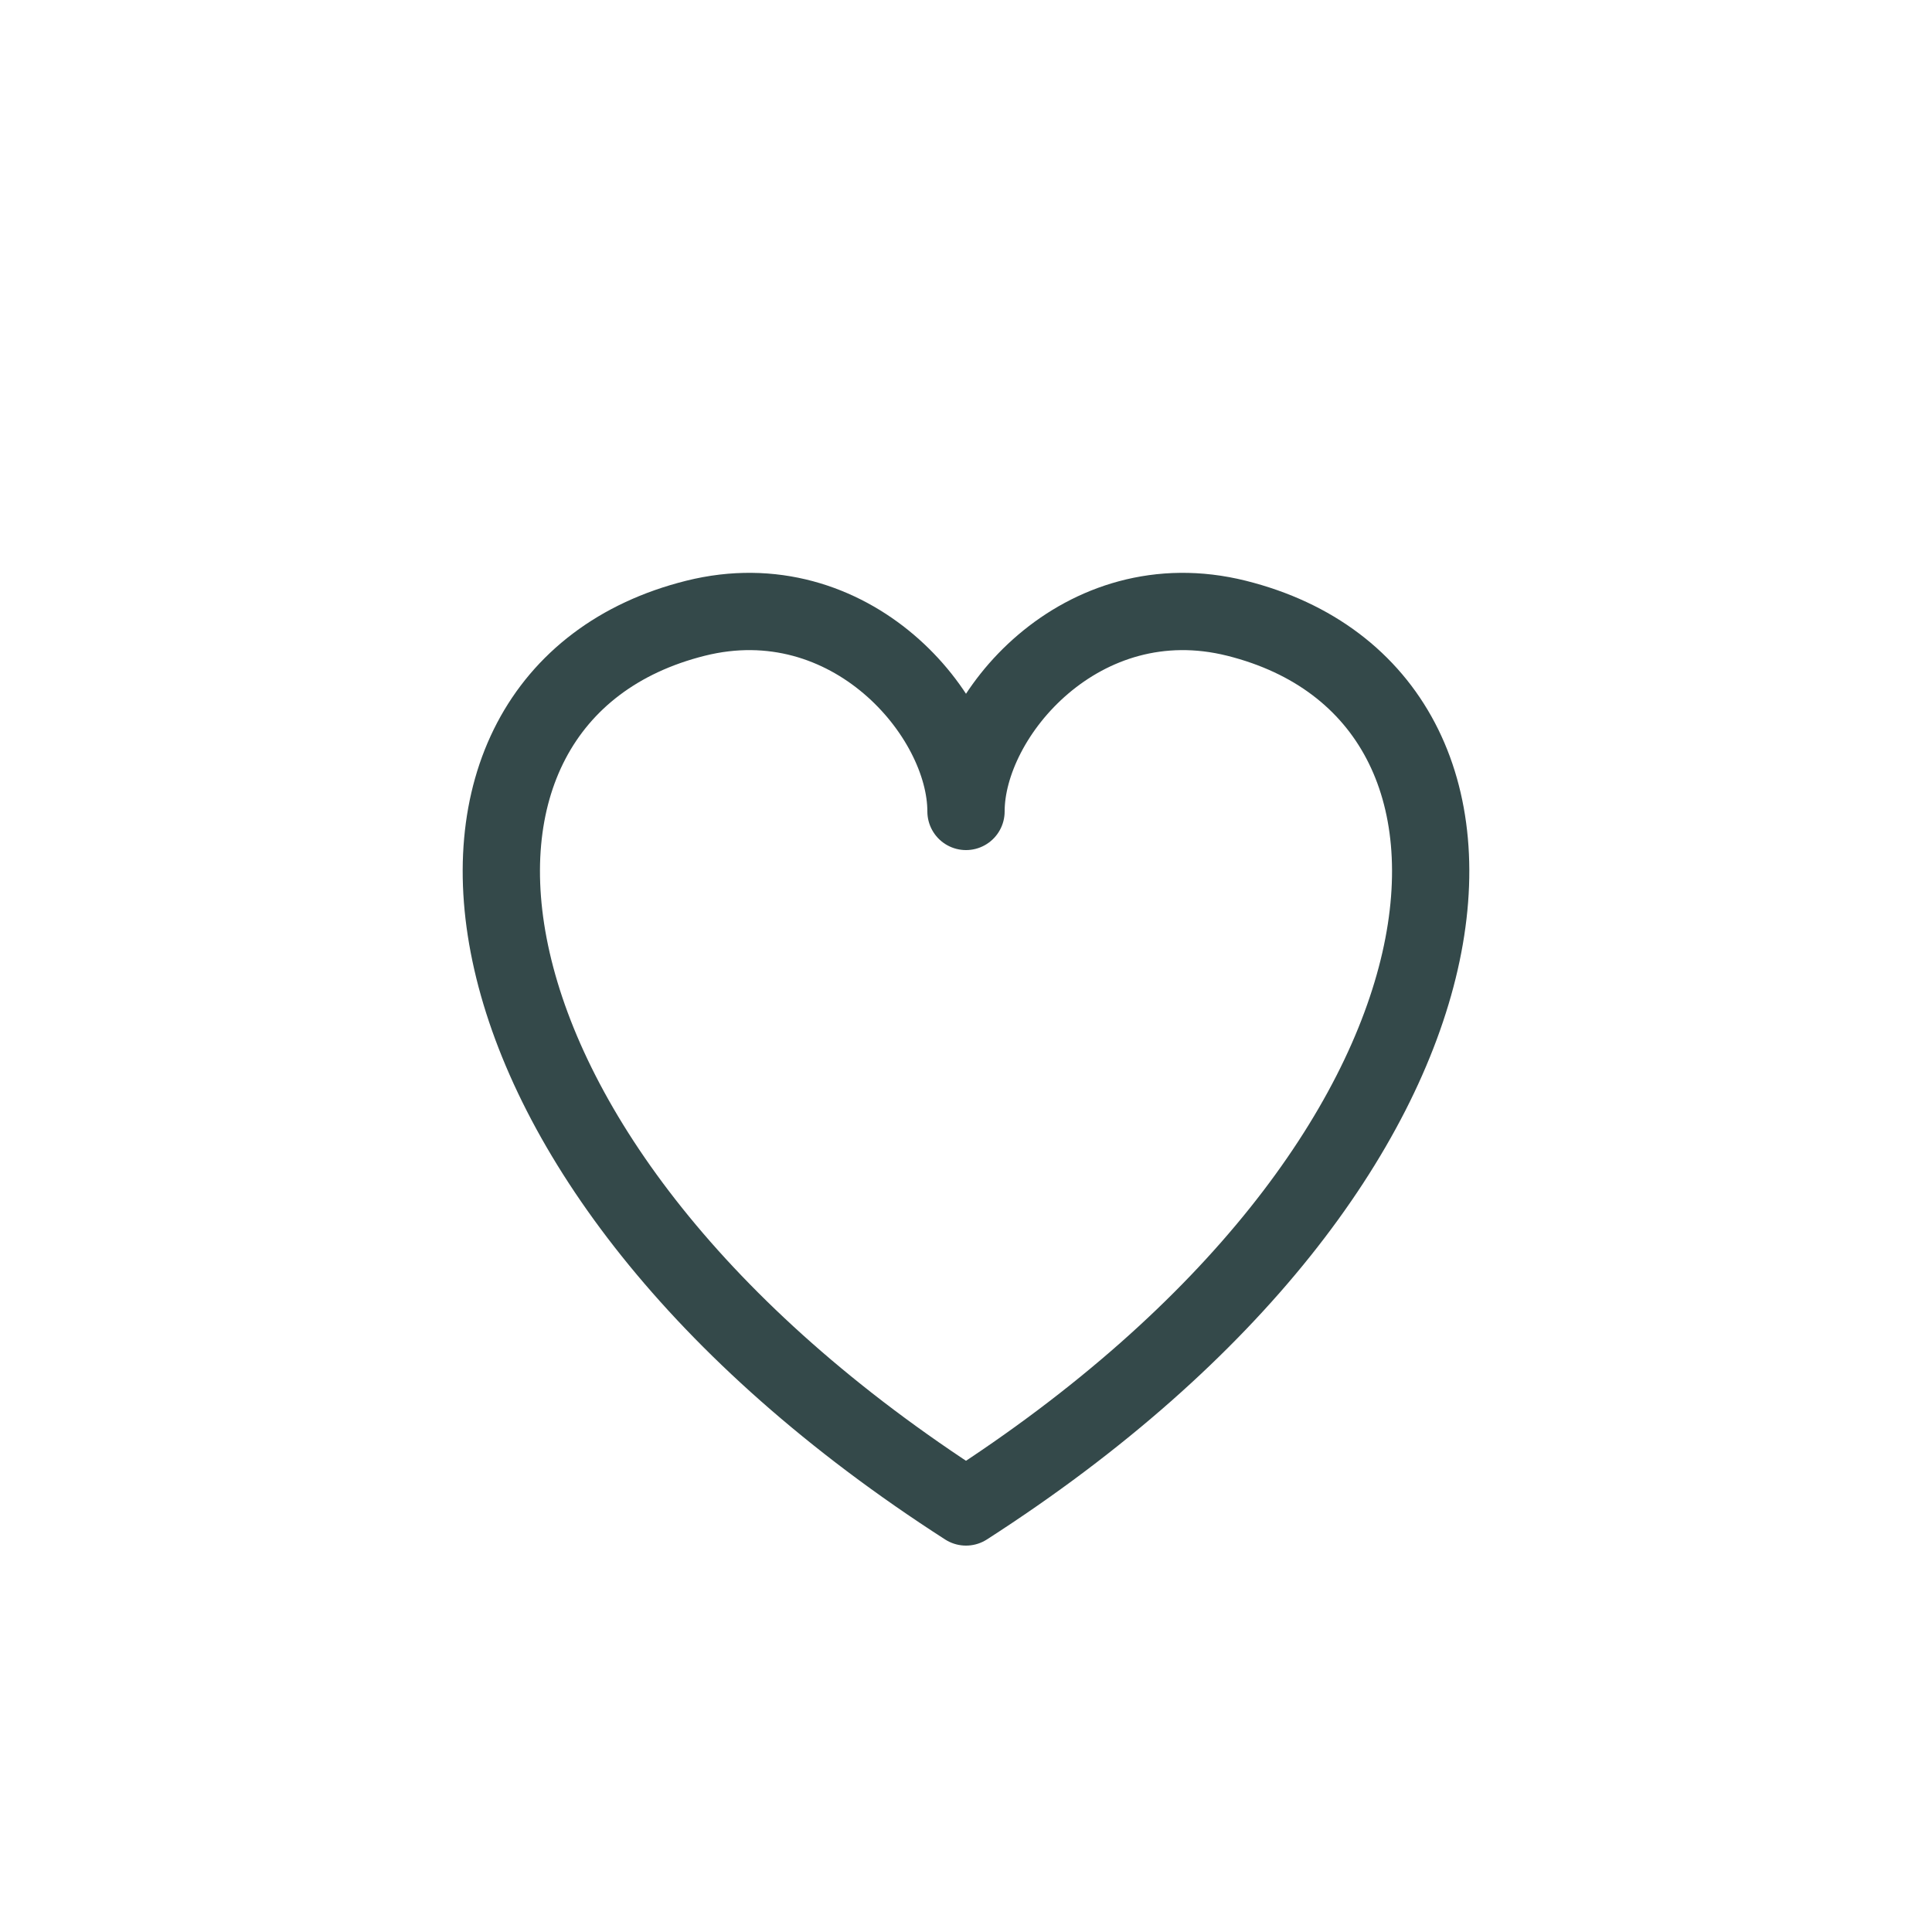
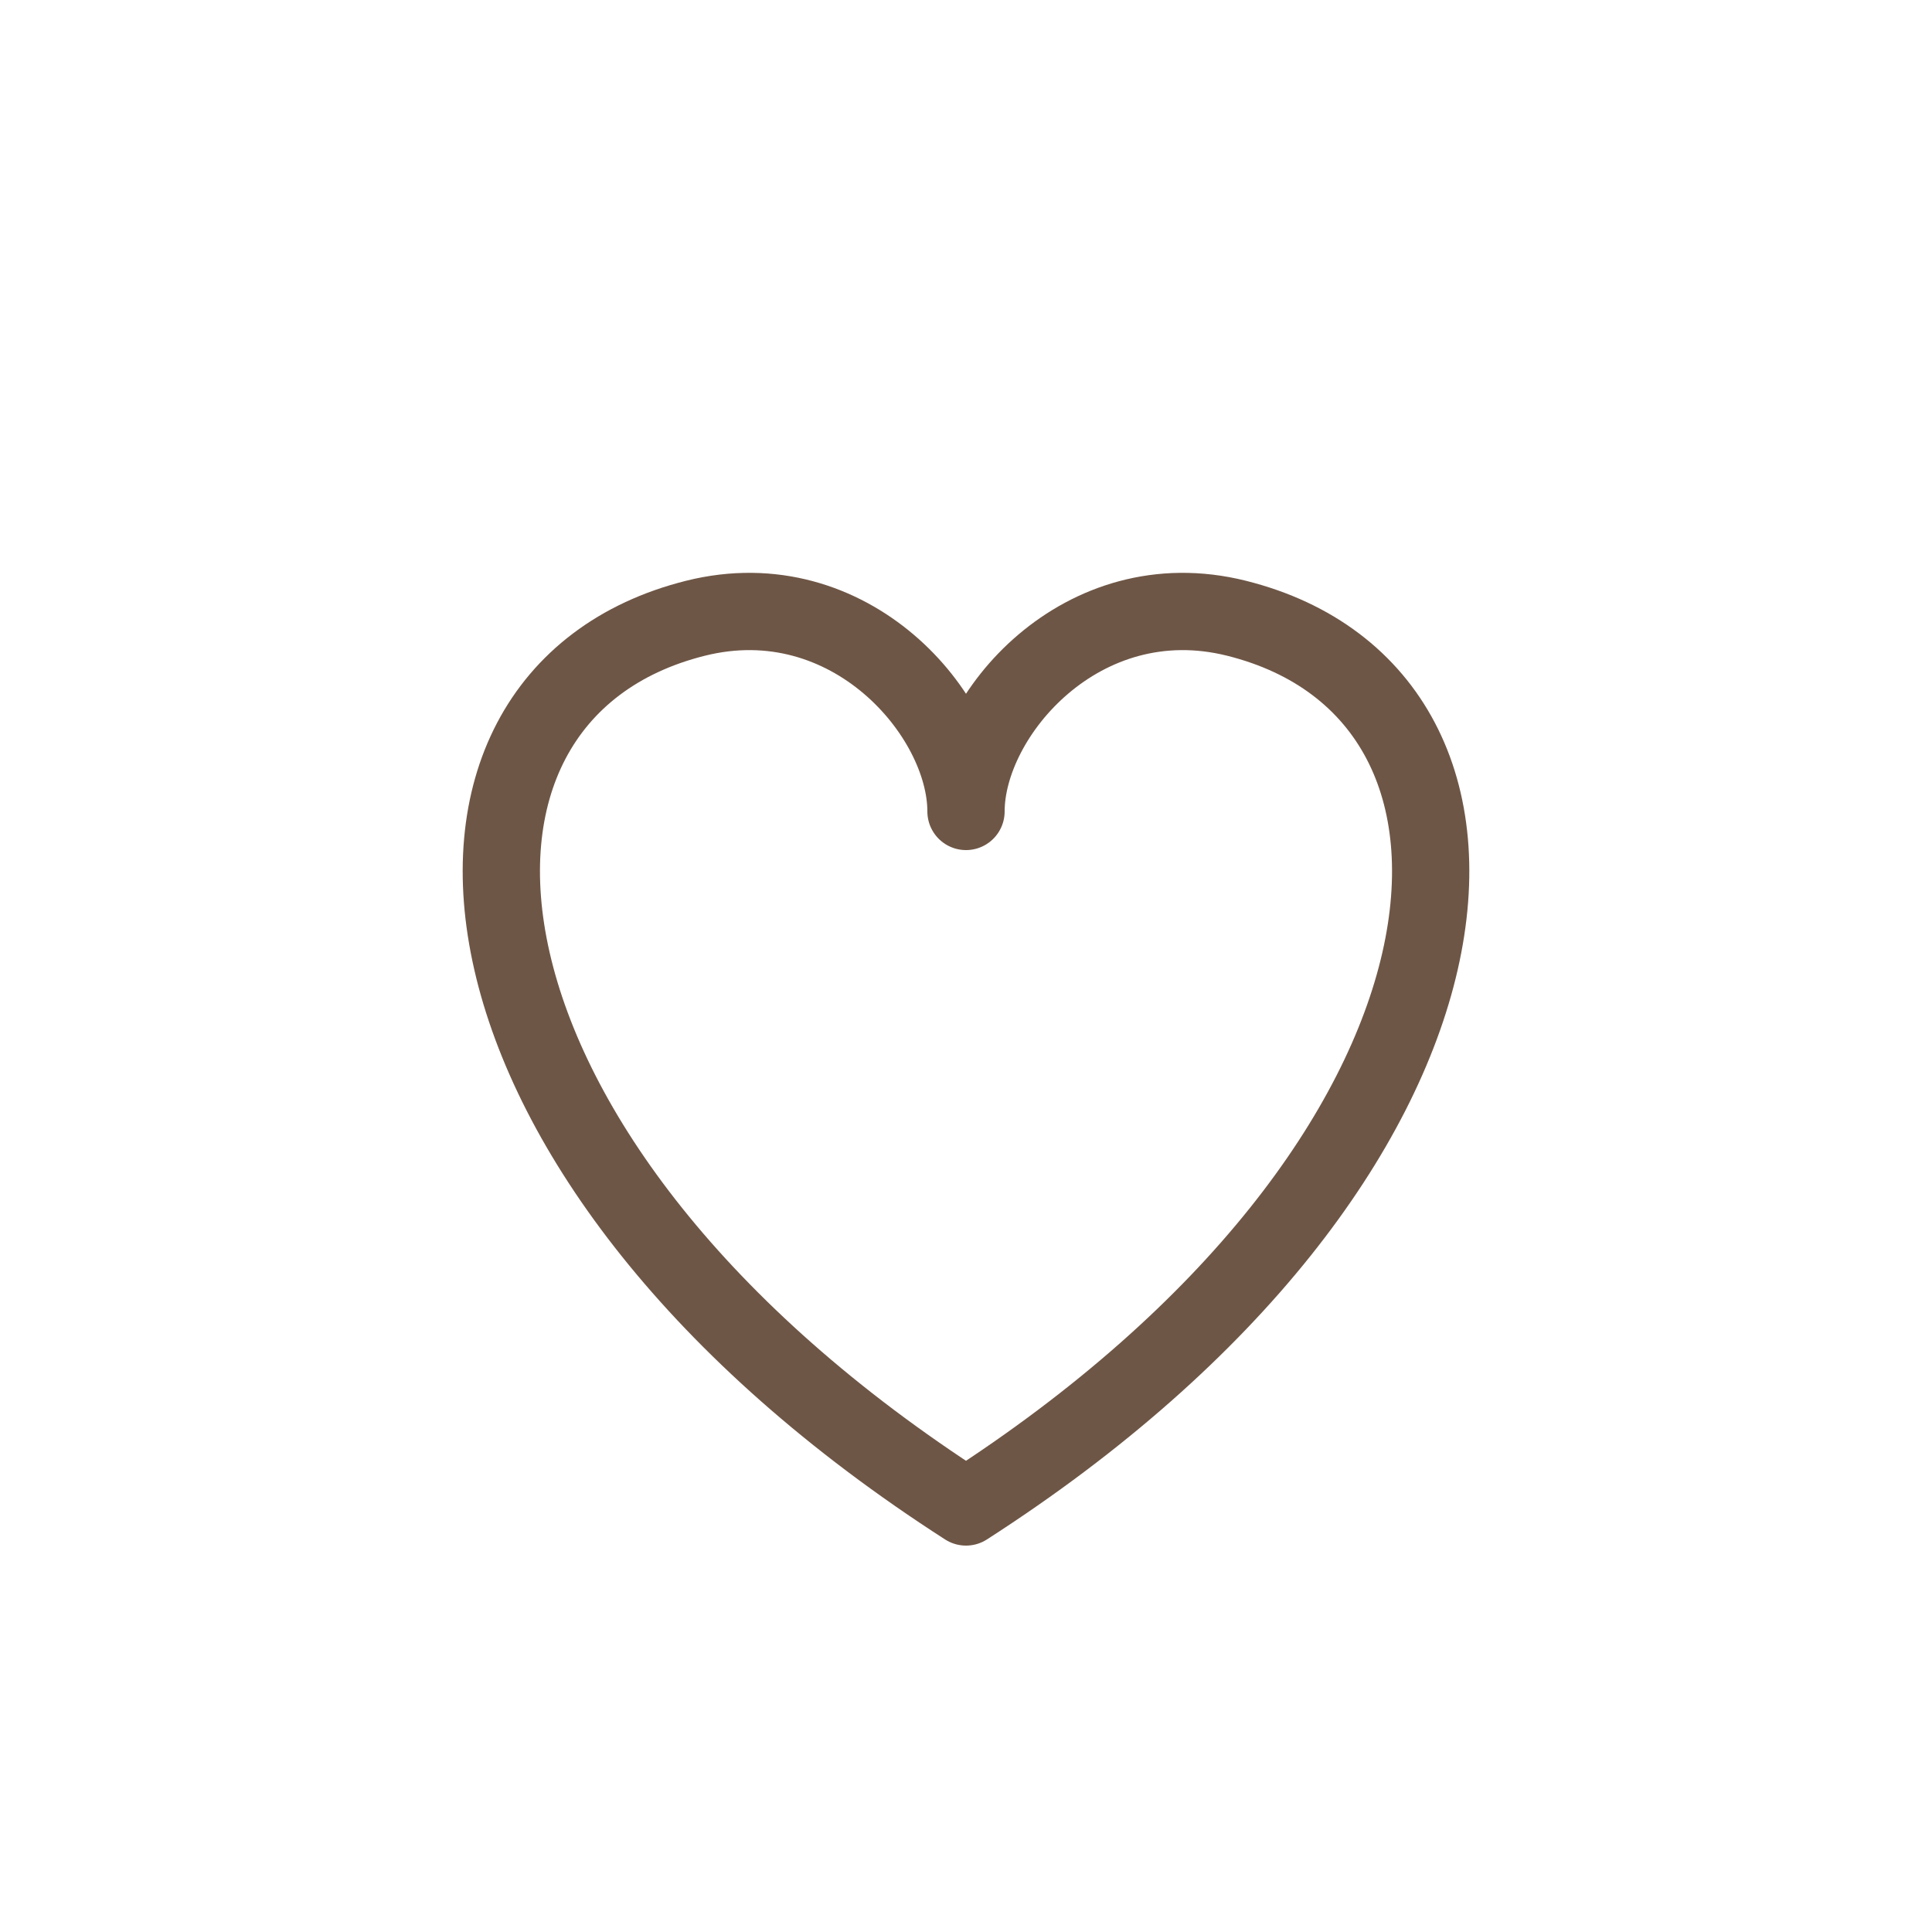
<svg xmlns="http://www.w3.org/2000/svg" viewBox="0 0 100 100">
-   <g fill="none" stroke="#34494A" stroke-width="4" stroke-linecap="round" stroke-linejoin="round">
+   <g fill="none" stroke="#6E5646" stroke-width="4" stroke-linecap="round" stroke-linejoin="round">
    <path d="M50 78C22 60 20 36 36 32C44 30 50 37 50 42C50 37 56 30 64 32C80 36 78 60 50 78Z" />
  </g>
</svg>
